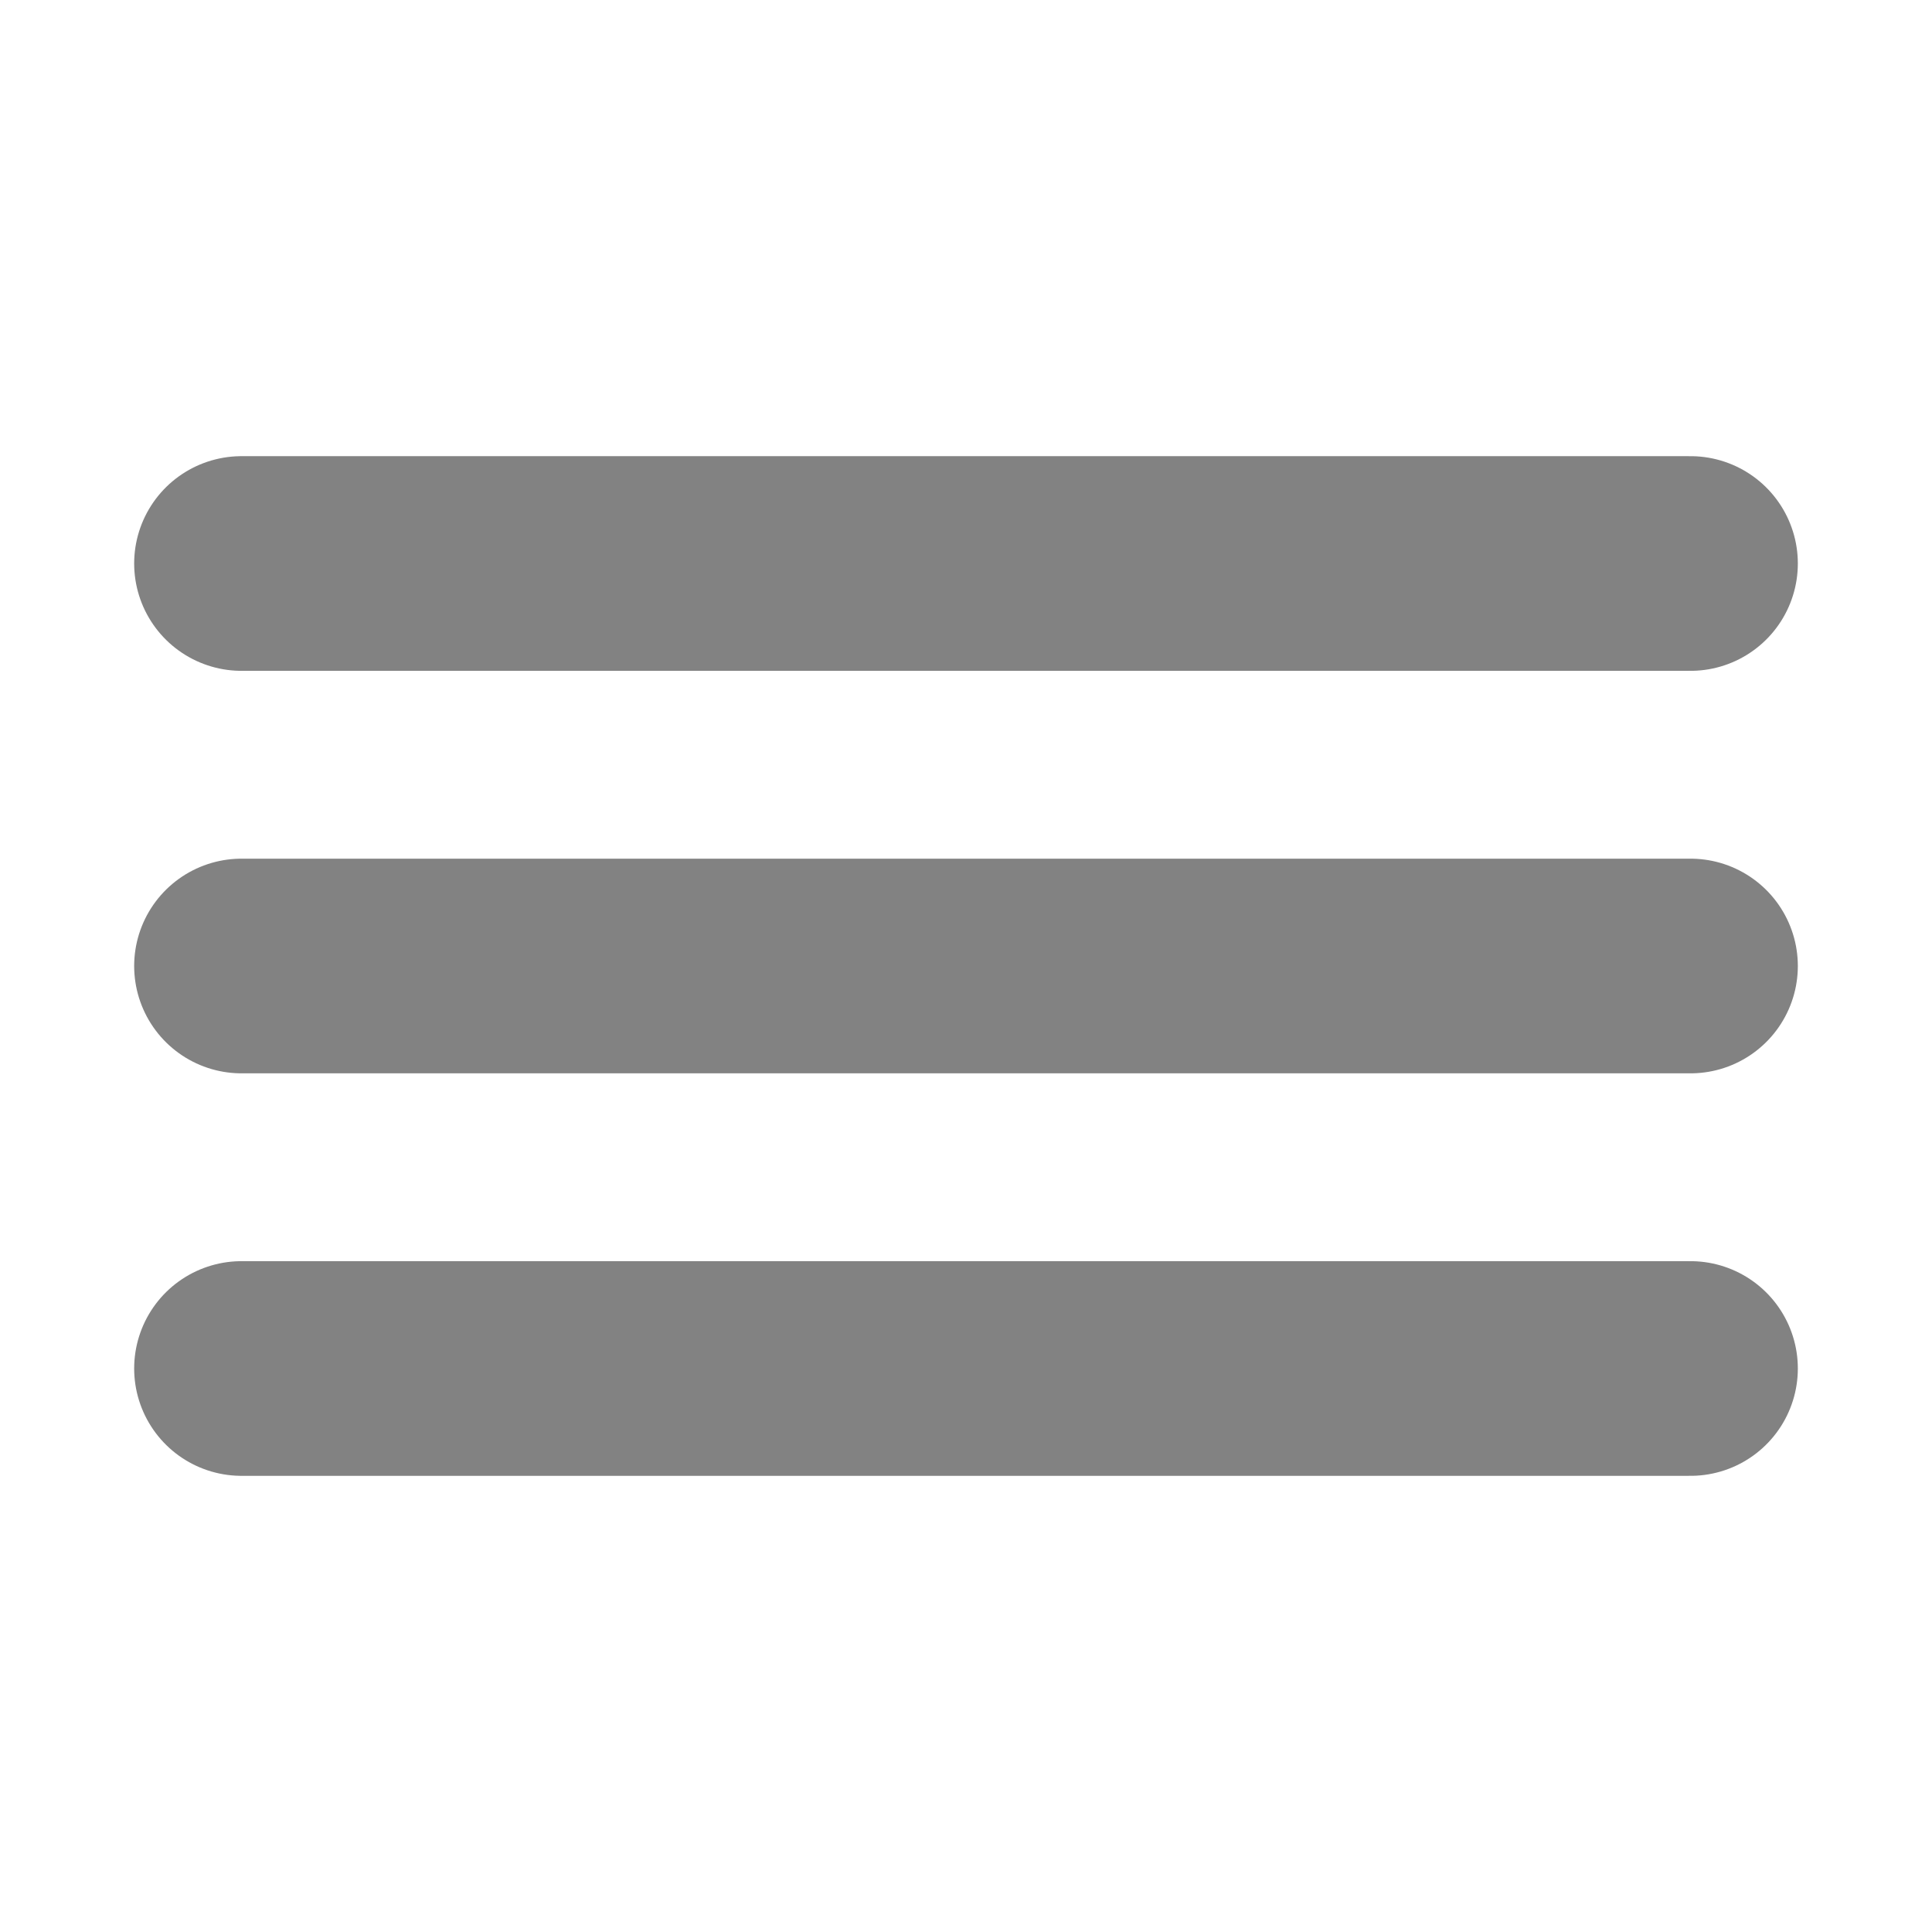
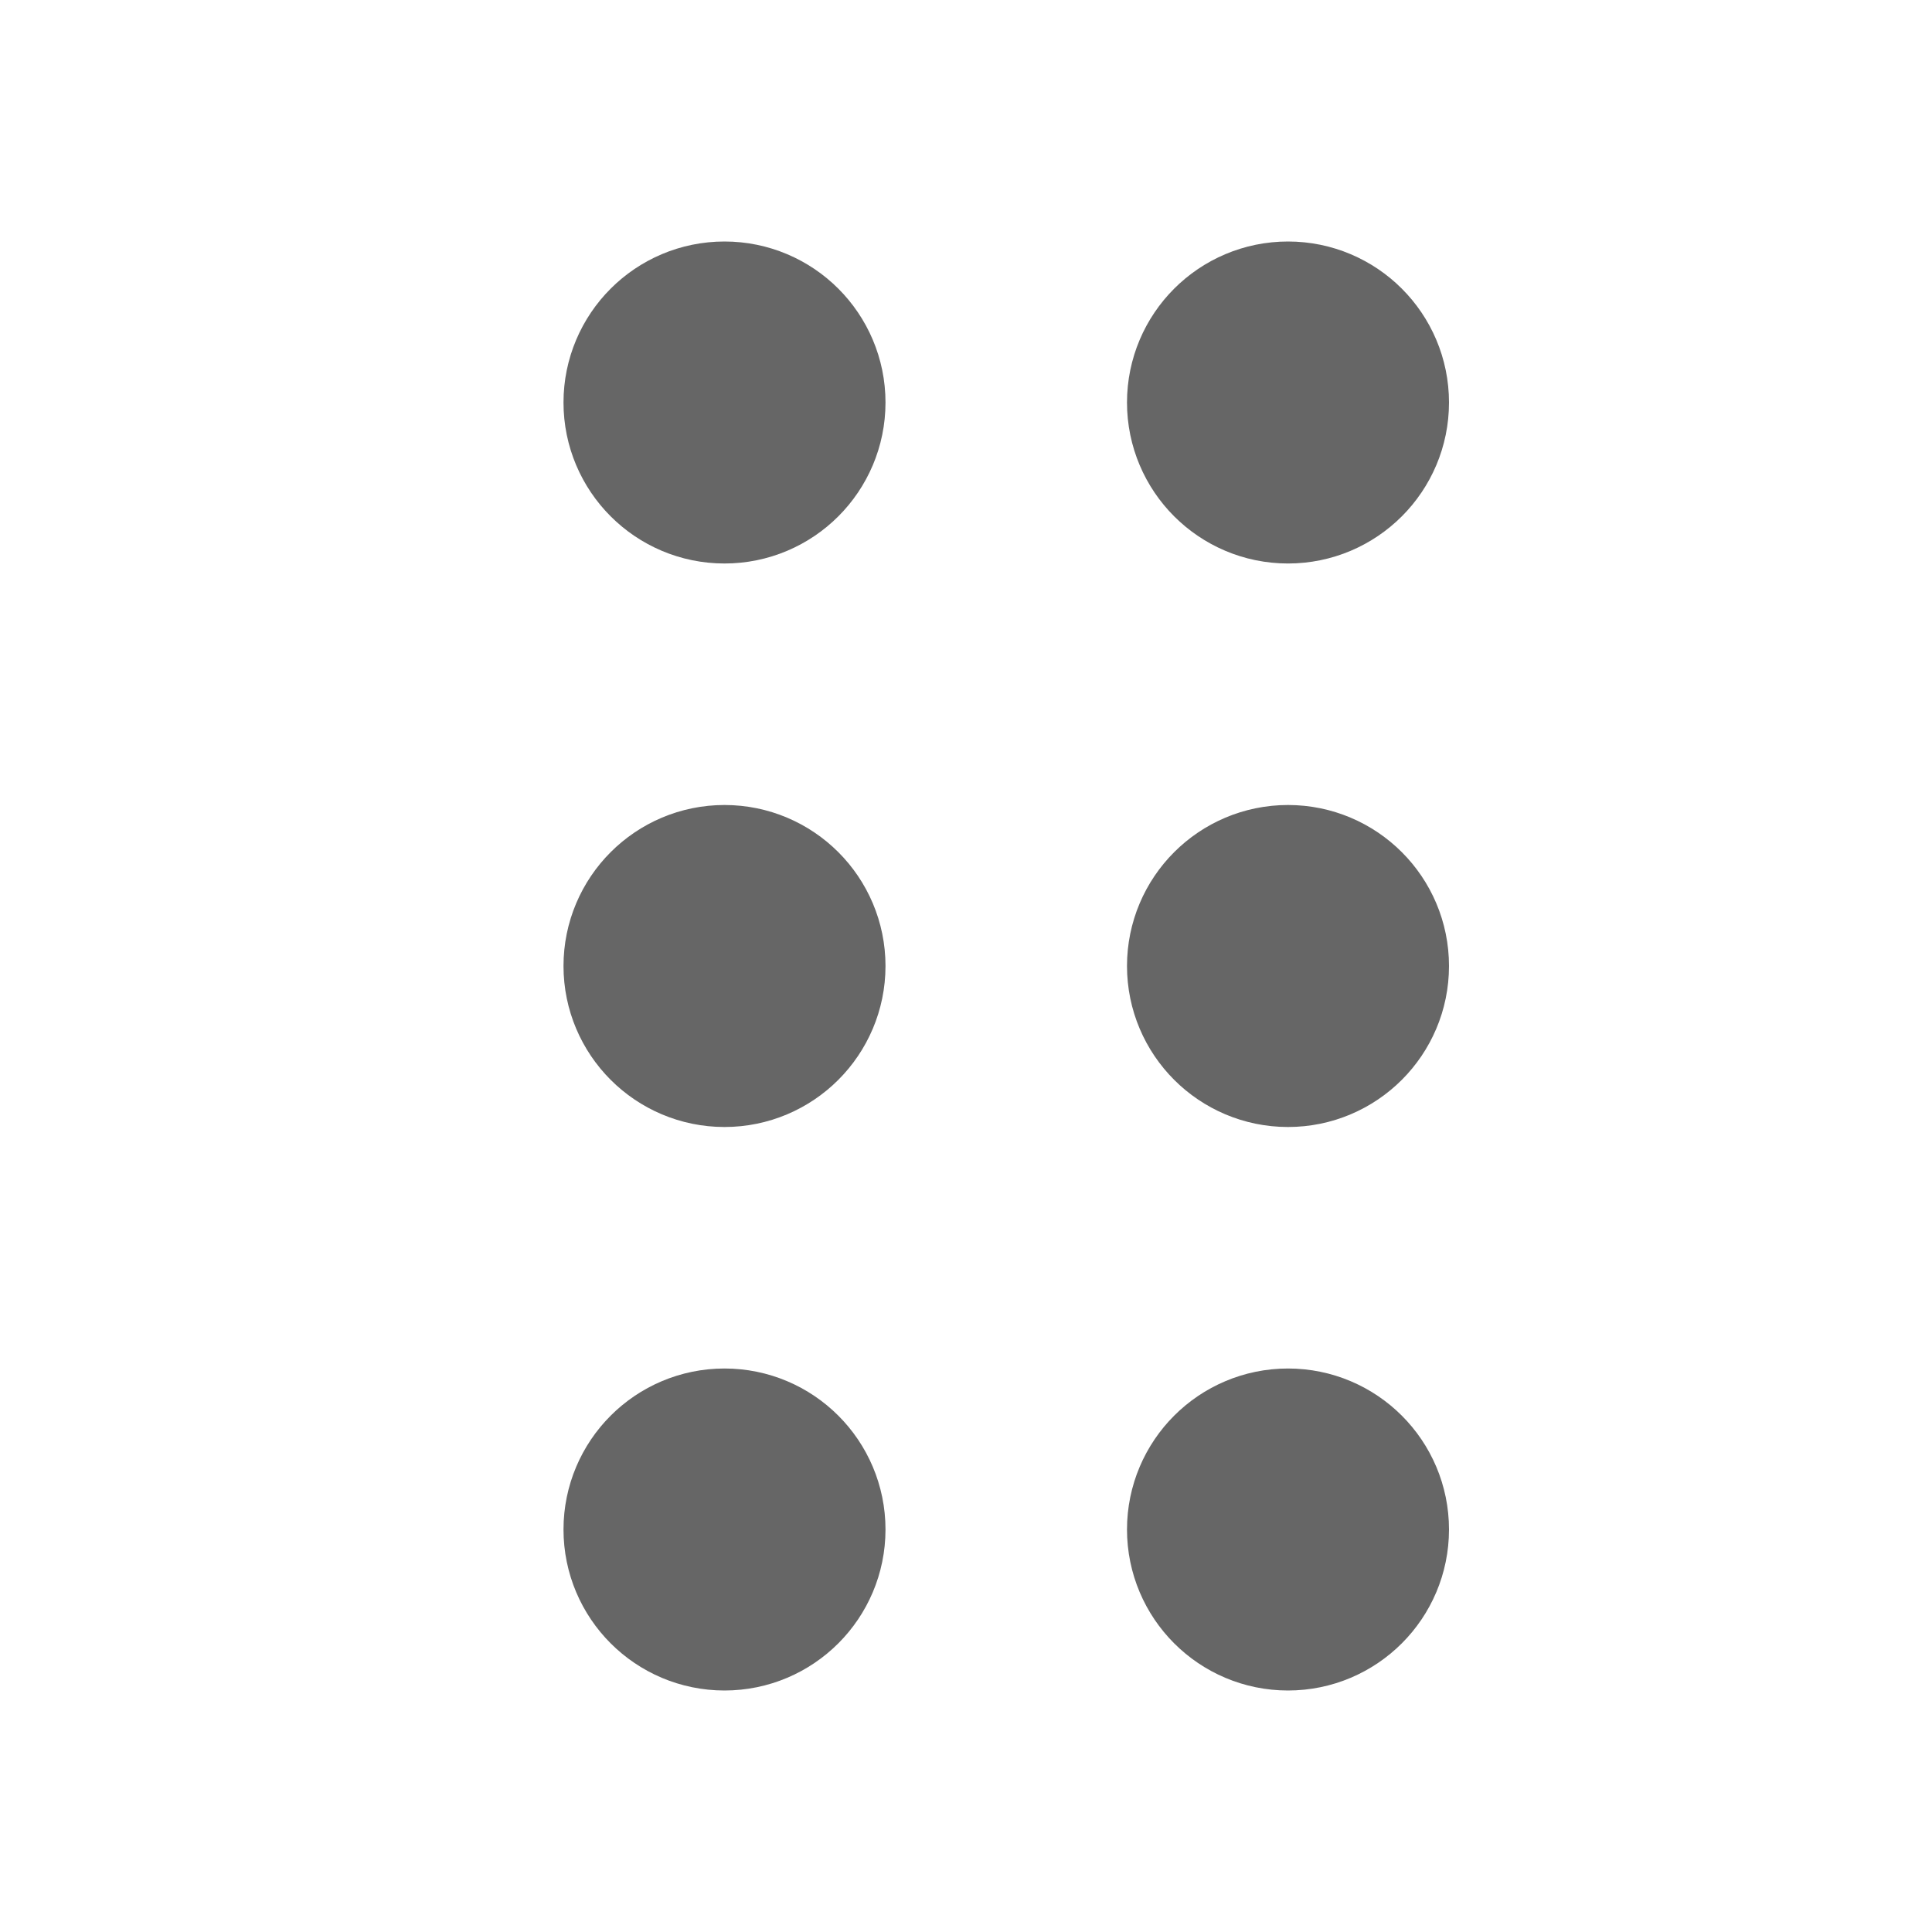
- <svg xmlns="http://www.w3.org/2000/svg" width="18" height="18" viewBox="0 0 18 18" fill="none">
-   <path d="M15.75 5.25H2.25" stroke="#828282" stroke-width="2" stroke-linecap="round" stroke-linejoin="round" />
-   <path d="M15.75 9H2.25" stroke="#828282" stroke-width="2" stroke-linecap="round" stroke-linejoin="round" />
-   <path d="M15.75 12.75H2.25" stroke="#828282" stroke-width="2" stroke-linecap="round" stroke-linejoin="round" />
+ <svg xmlns="http://www.w3.org/2000/svg" width="14" height="14" viewBox="0 0 12 12" fill="none">
+   <path d="M4.5 6.5C4.776 6.5 5 6.276 5 6C5 5.724 4.776 5.5 4.5 5.5C4.224 5.5 4 5.724 4 6C4 6.276 4.224 6.5 4.5 6.5Z" fill="#666666" stroke="#666666" stroke-linecap="round" stroke-linejoin="round" />
+   <path d="M8 6.5C8.276 6.5 8.5 6.276 8.5 6C8.5 5.724 8.276 5.5 8 5.5C7.724 5.5 7.5 5.724 7.5 6C7.5 6.276 7.724 6.5 8 6.5Z" fill="#666666" stroke="#666666" stroke-linecap="round" stroke-linejoin="round" />
+   <path d="M4.5 3C4.776 3 5 2.776 5 2.5C5 2.224 4.776 2 4.5 2C4.224 2 4 2.224 4 2.5C4 2.776 4.224 3 4.5 3Z" fill="#666666" stroke="#666666" stroke-linecap="round" stroke-linejoin="round" />
+   <path d="M8 3C8.276 3 8.5 2.776 8.5 2.5C8.5 2.224 8.276 2 8 2C7.724 2 7.5 2.224 7.5 2.5C7.5 2.776 7.724 3 8 3Z" fill="#666666" stroke="#666666" stroke-linecap="round" stroke-linejoin="round" />
+   <path d="M4.5 10C4.776 10 5 9.776 5 9.5C5 9.224 4.776 9 4.5 9C4.224 9 4 9.224 4 9.5C4 9.776 4.224 10 4.5 10Z" fill="#666666" stroke="#666666" stroke-linecap="round" stroke-linejoin="round" />
+   <path d="M8 10C8.276 10 8.5 9.776 8.5 9.5C8.5 9.224 8.276 9 8 9C7.724 9 7.5 9.224 7.5 9.5C7.5 9.776 7.724 10 8 10Z" fill="#666666" stroke="#666666" stroke-linecap="round" stroke-linejoin="round" />
</svg>
